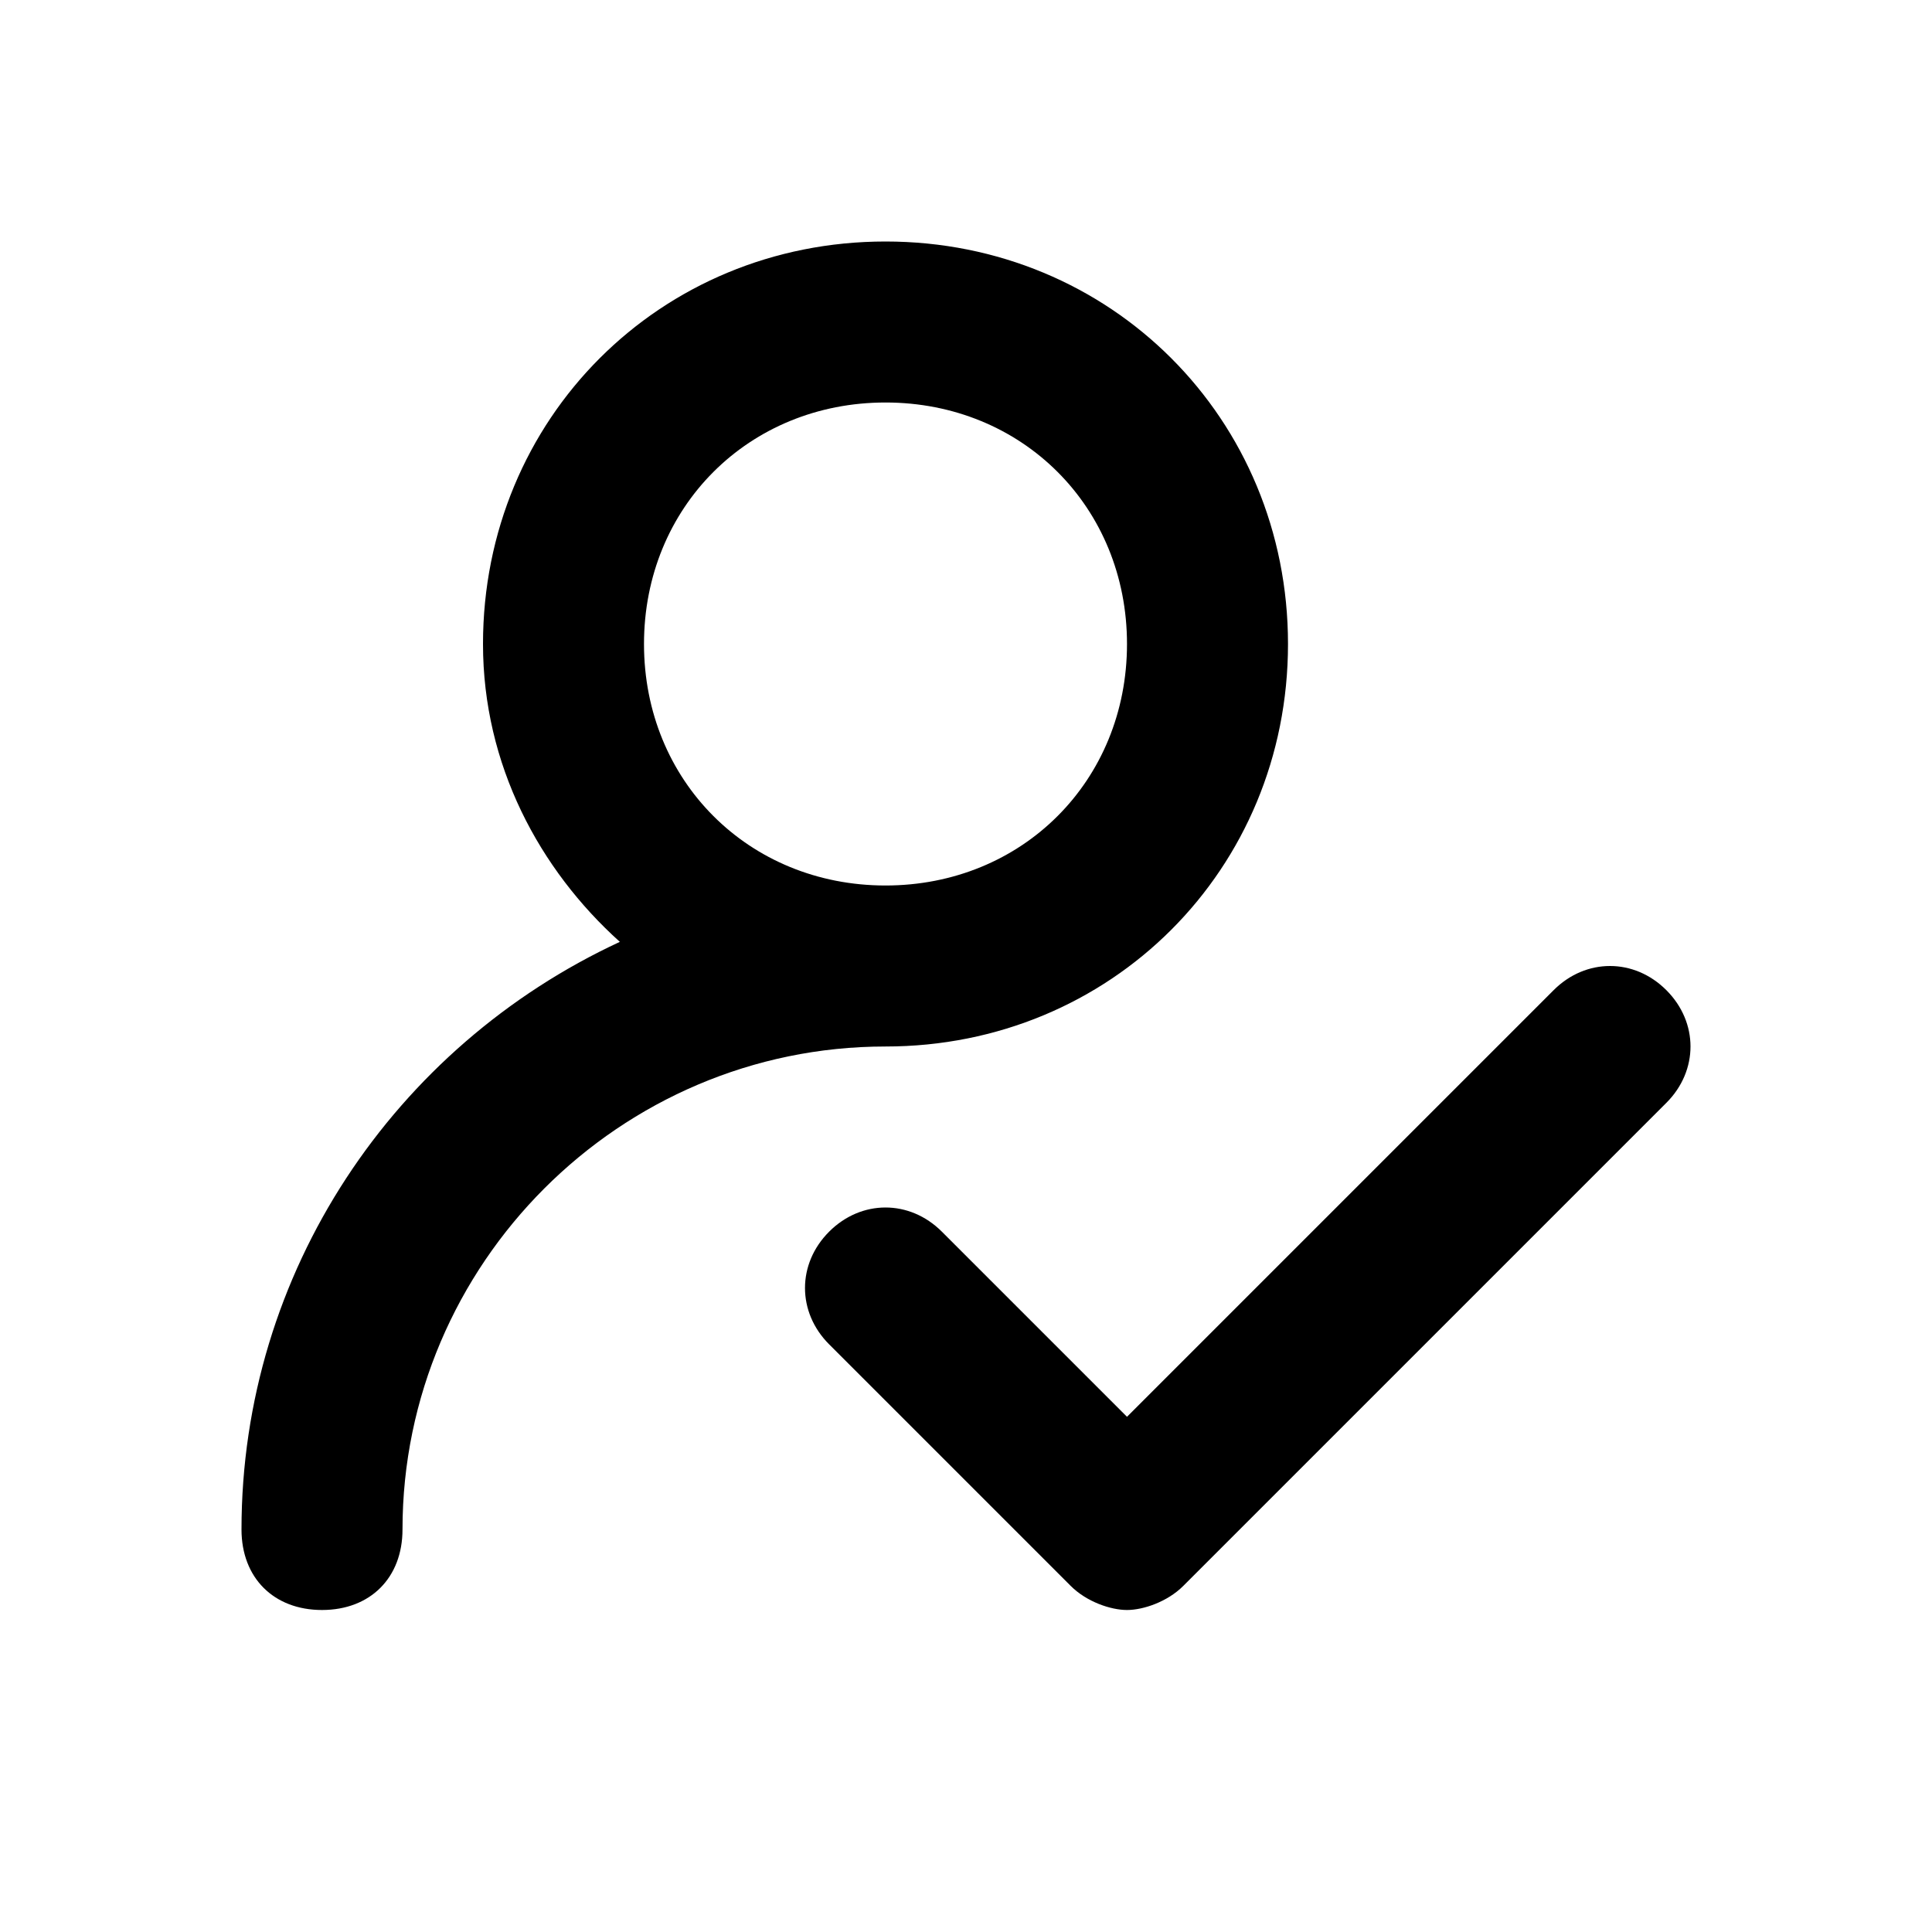
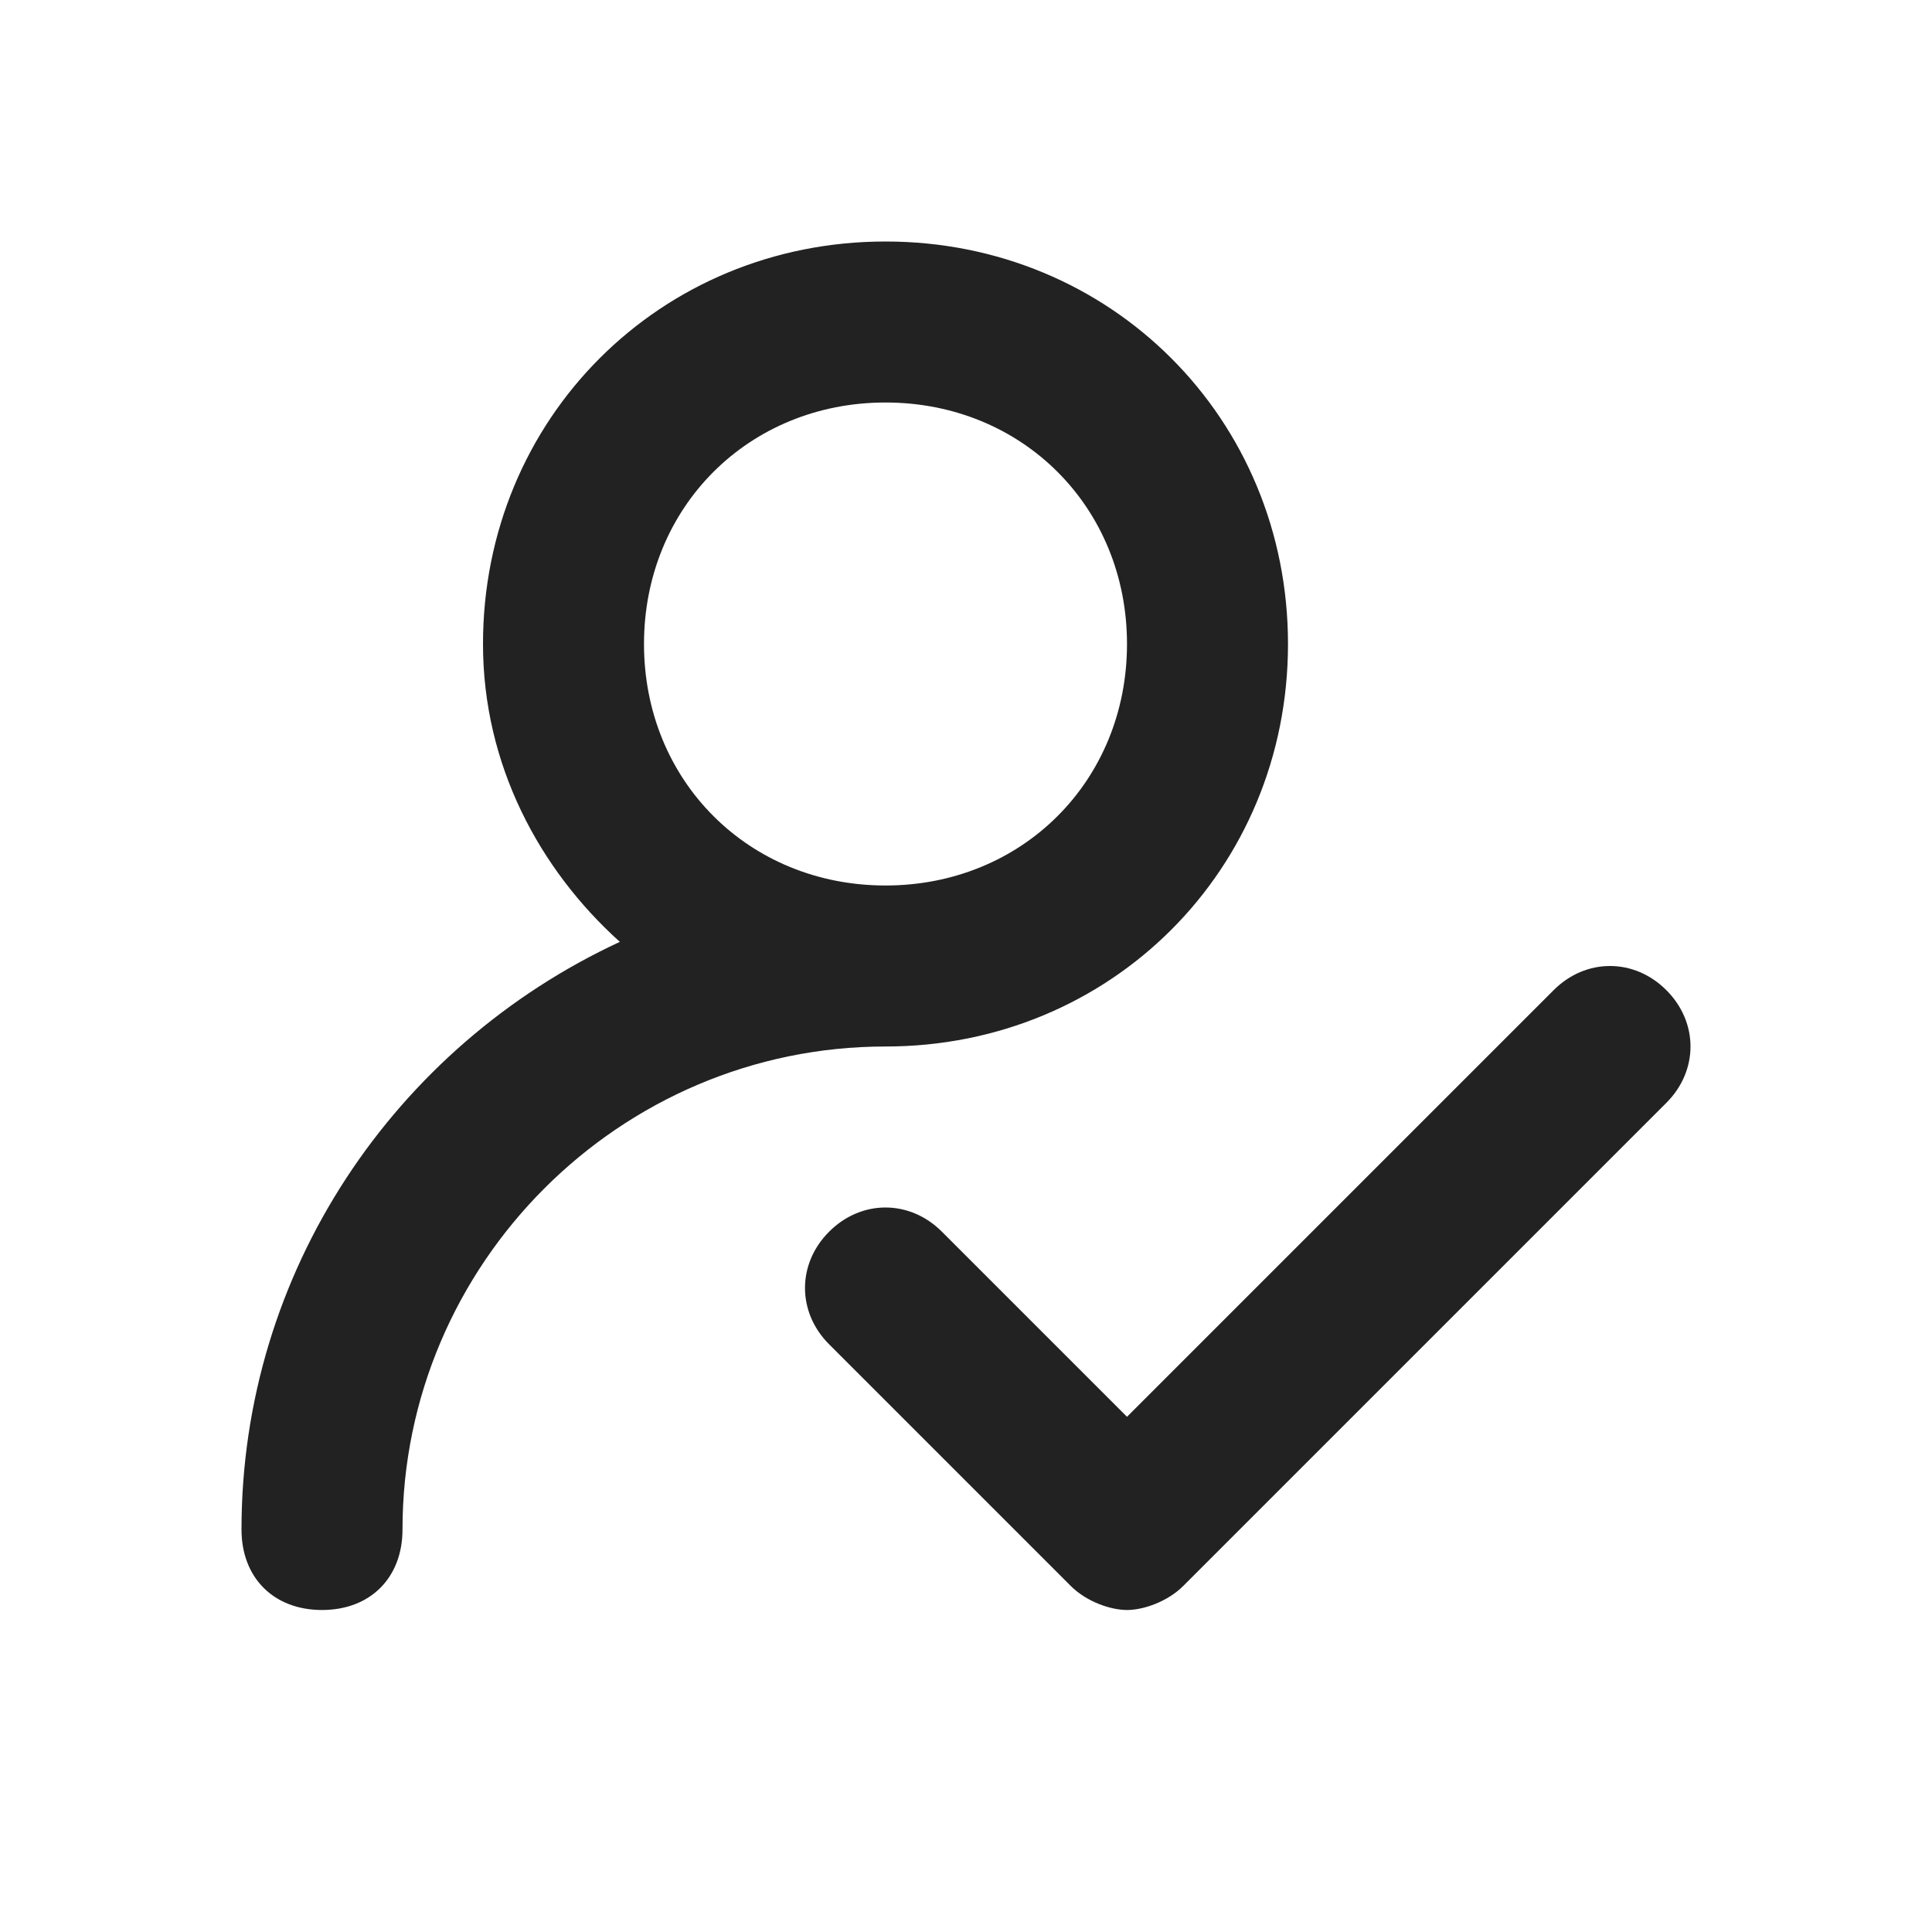
- <svg xmlns="http://www.w3.org/2000/svg" viewBox="0 0 24 24">
-   <path fill="currentColor" fill-rule="evenodd" d="M11 3c2.8 0 5 2.2 5 5s-2.2 5-5 5c-3.3 0-6 2.7-6 6 0 .6-.4 1-1 1s-1-.4-1-1c0-3.2 1.9-6 4.7-7.3C6.7 10.8 6 9.5 6 8c0-2.8 2.2-5 5-5zm8.3 9.3c.4-.4 1-.4 1.4 0 .4.4.4 1 0 1.4l-6 6c-.2.2-.5.3-.7.3-.2 0-.5-.1-.7-.3l-3-3c-.4-.4-.4-1 0-1.4.4-.4 1-.4 1.4 0l2.3 2.3zM11 5C9.3 5 8 6.3 8 8s1.3 3 3 3 3-1.3 3-3-1.3-3-3-3z" />
+ <svg xmlns="http://www.w3.org/2000/svg" viewBox="0 0 24 24" color="#222222" width="240" height="240">
+   <symbol viewBox="0 0 24 24" id="4InBS1mlvXtA5jNGtFvWO">
+     <path fill="#222222" fill-rule="evenodd" d="M11 3c2.8 0 5 2.2 5 5s-2.2 5-5 5c-3.3 0-6 2.7-6 6 0 .6-.4 1-1 1s-1-.4-1-1c0-3.2 1.9-6 4.7-7.3C6.7 10.8 6 9.5 6 8c0-2.8 2.2-5 5-5zm8.3 9.3c.4-.4 1-.4 1.4 0 .4.4.4 1 0 1.4l-6 6c-.2.2-.5.3-.7.3-.2 0-.5-.1-.7-.3l-3-3c-.4-.4-.4-1 0-1.4.4-.4 1-.4 1.4 0l2.3 2.3zM11 5C9.3 5 8 6.3 8 8s1.3 3 3 3 3-1.3 3-3-1.3-3-3-3z">
+ </path>
+   </symbol>
+   <use href="#4InBS1mlvXtA5jNGtFvWO">
+ </use>
</svg>
